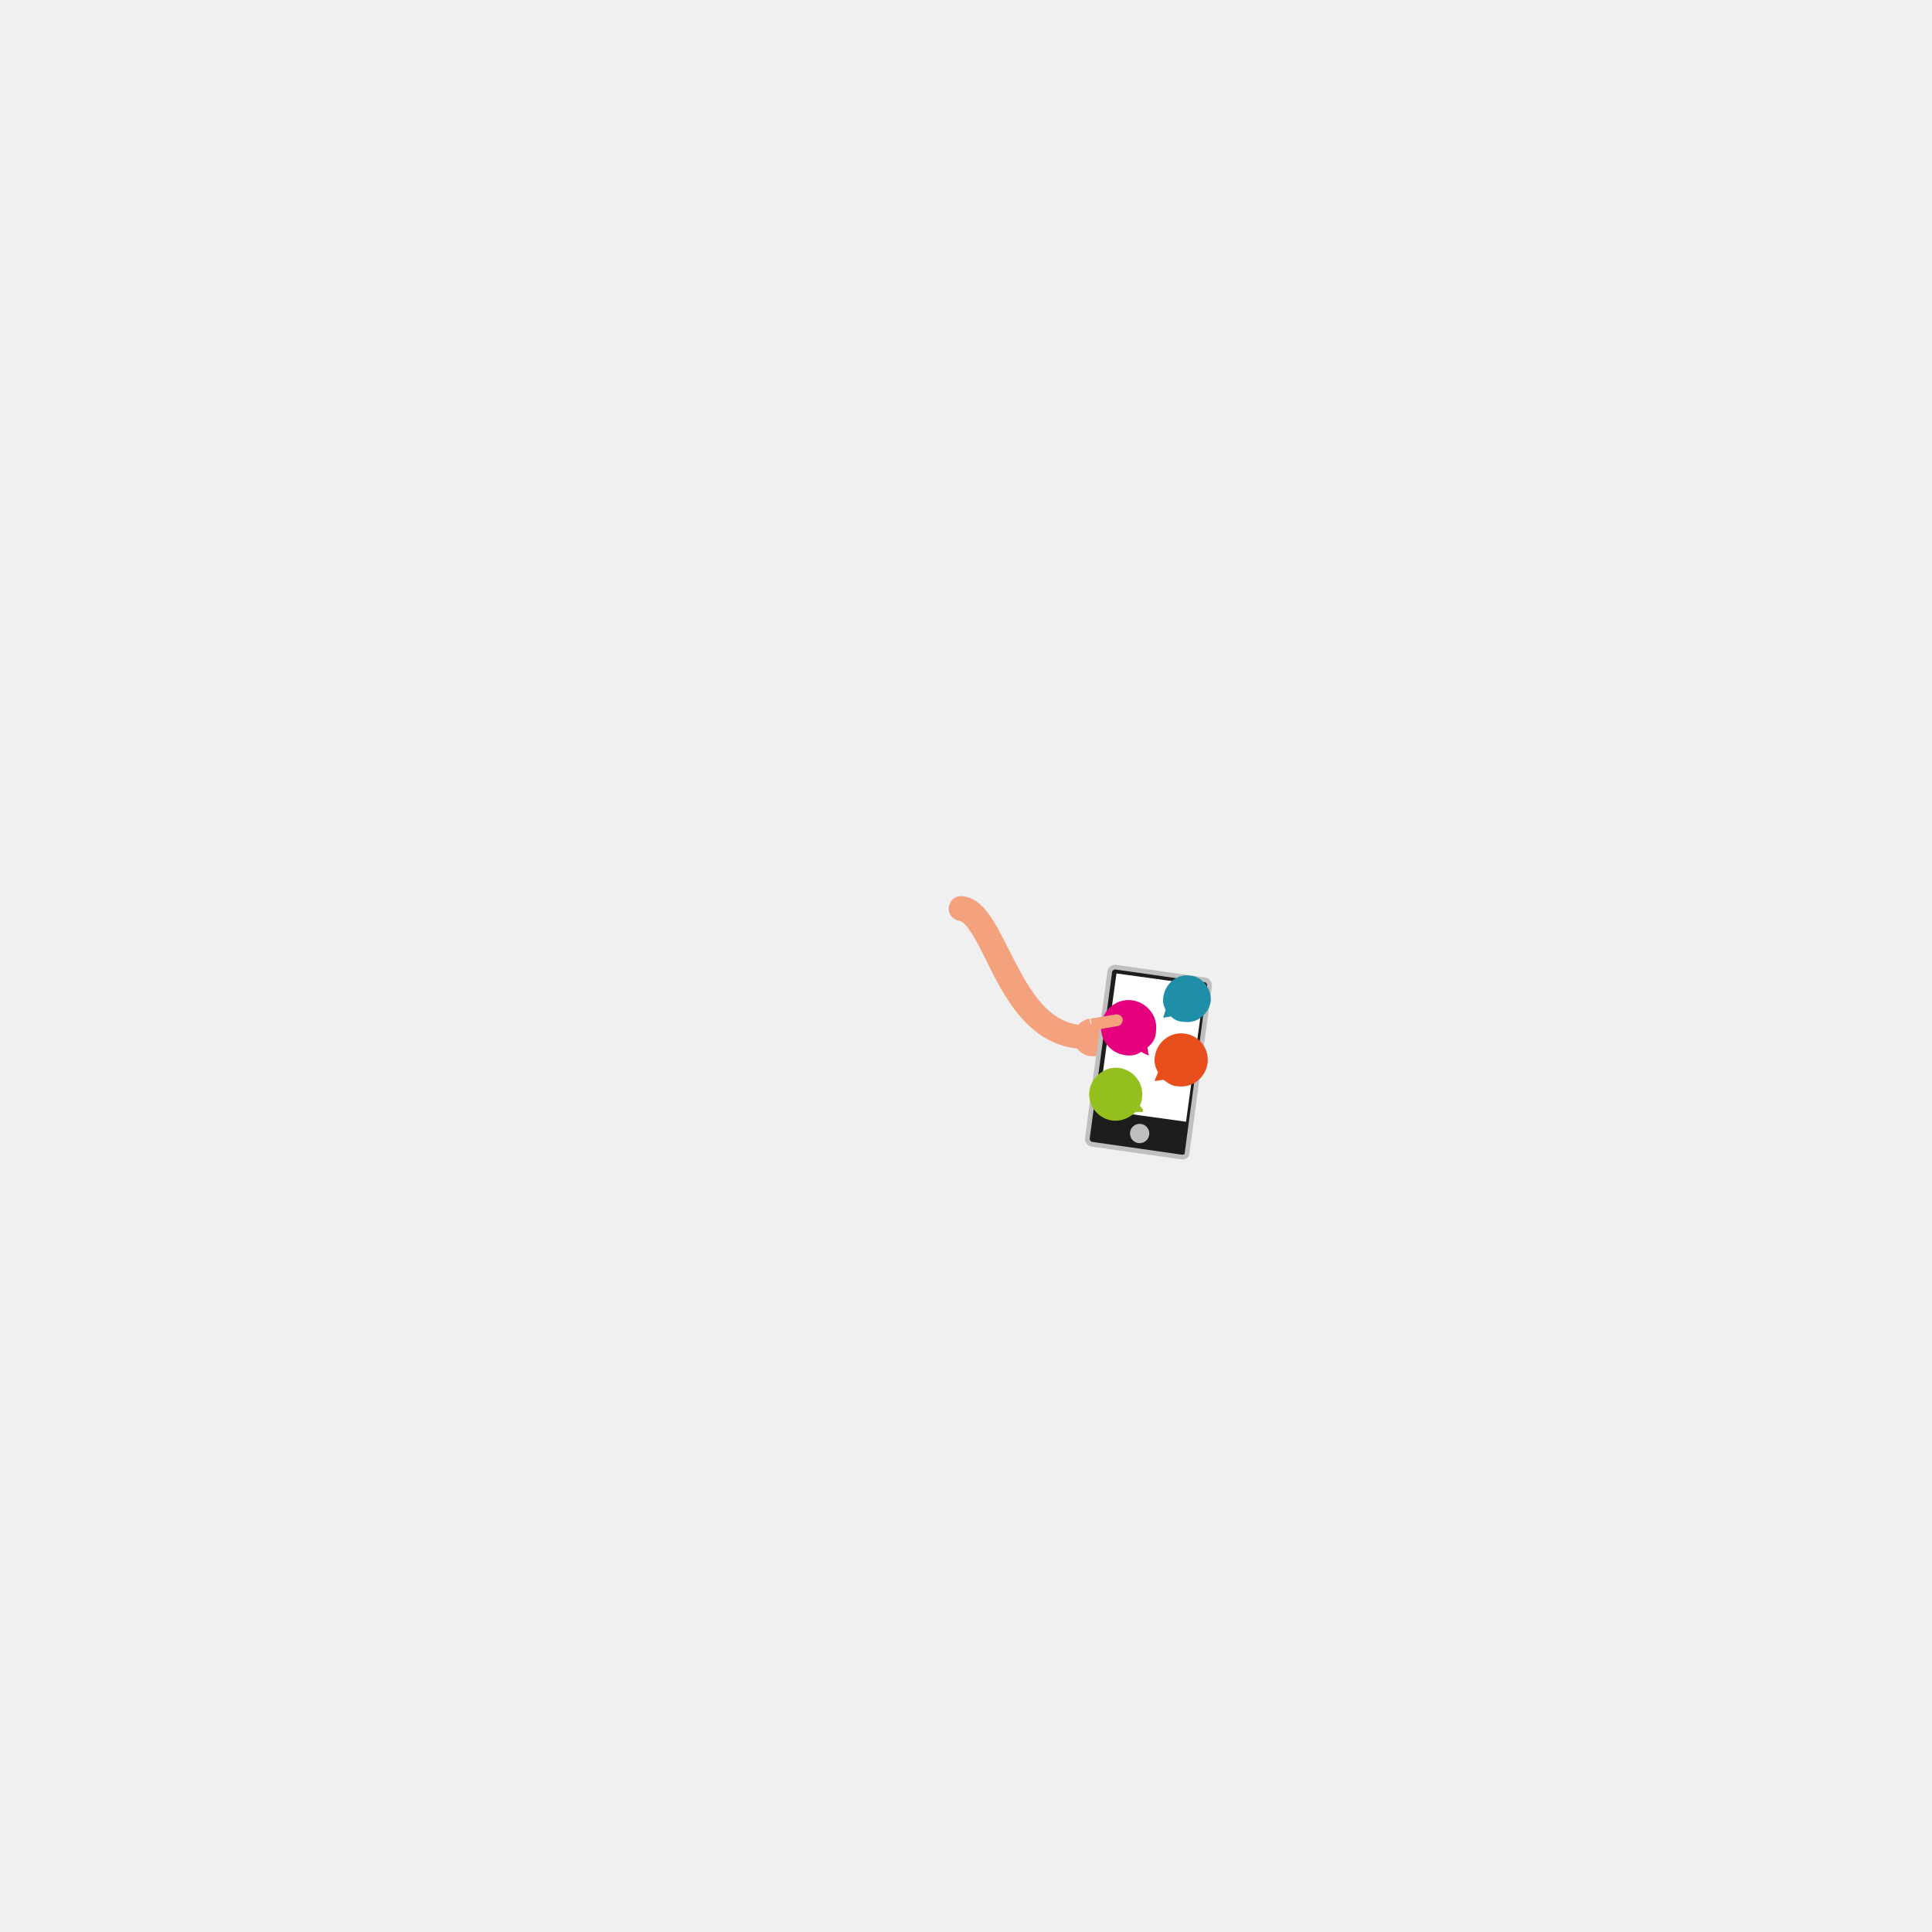
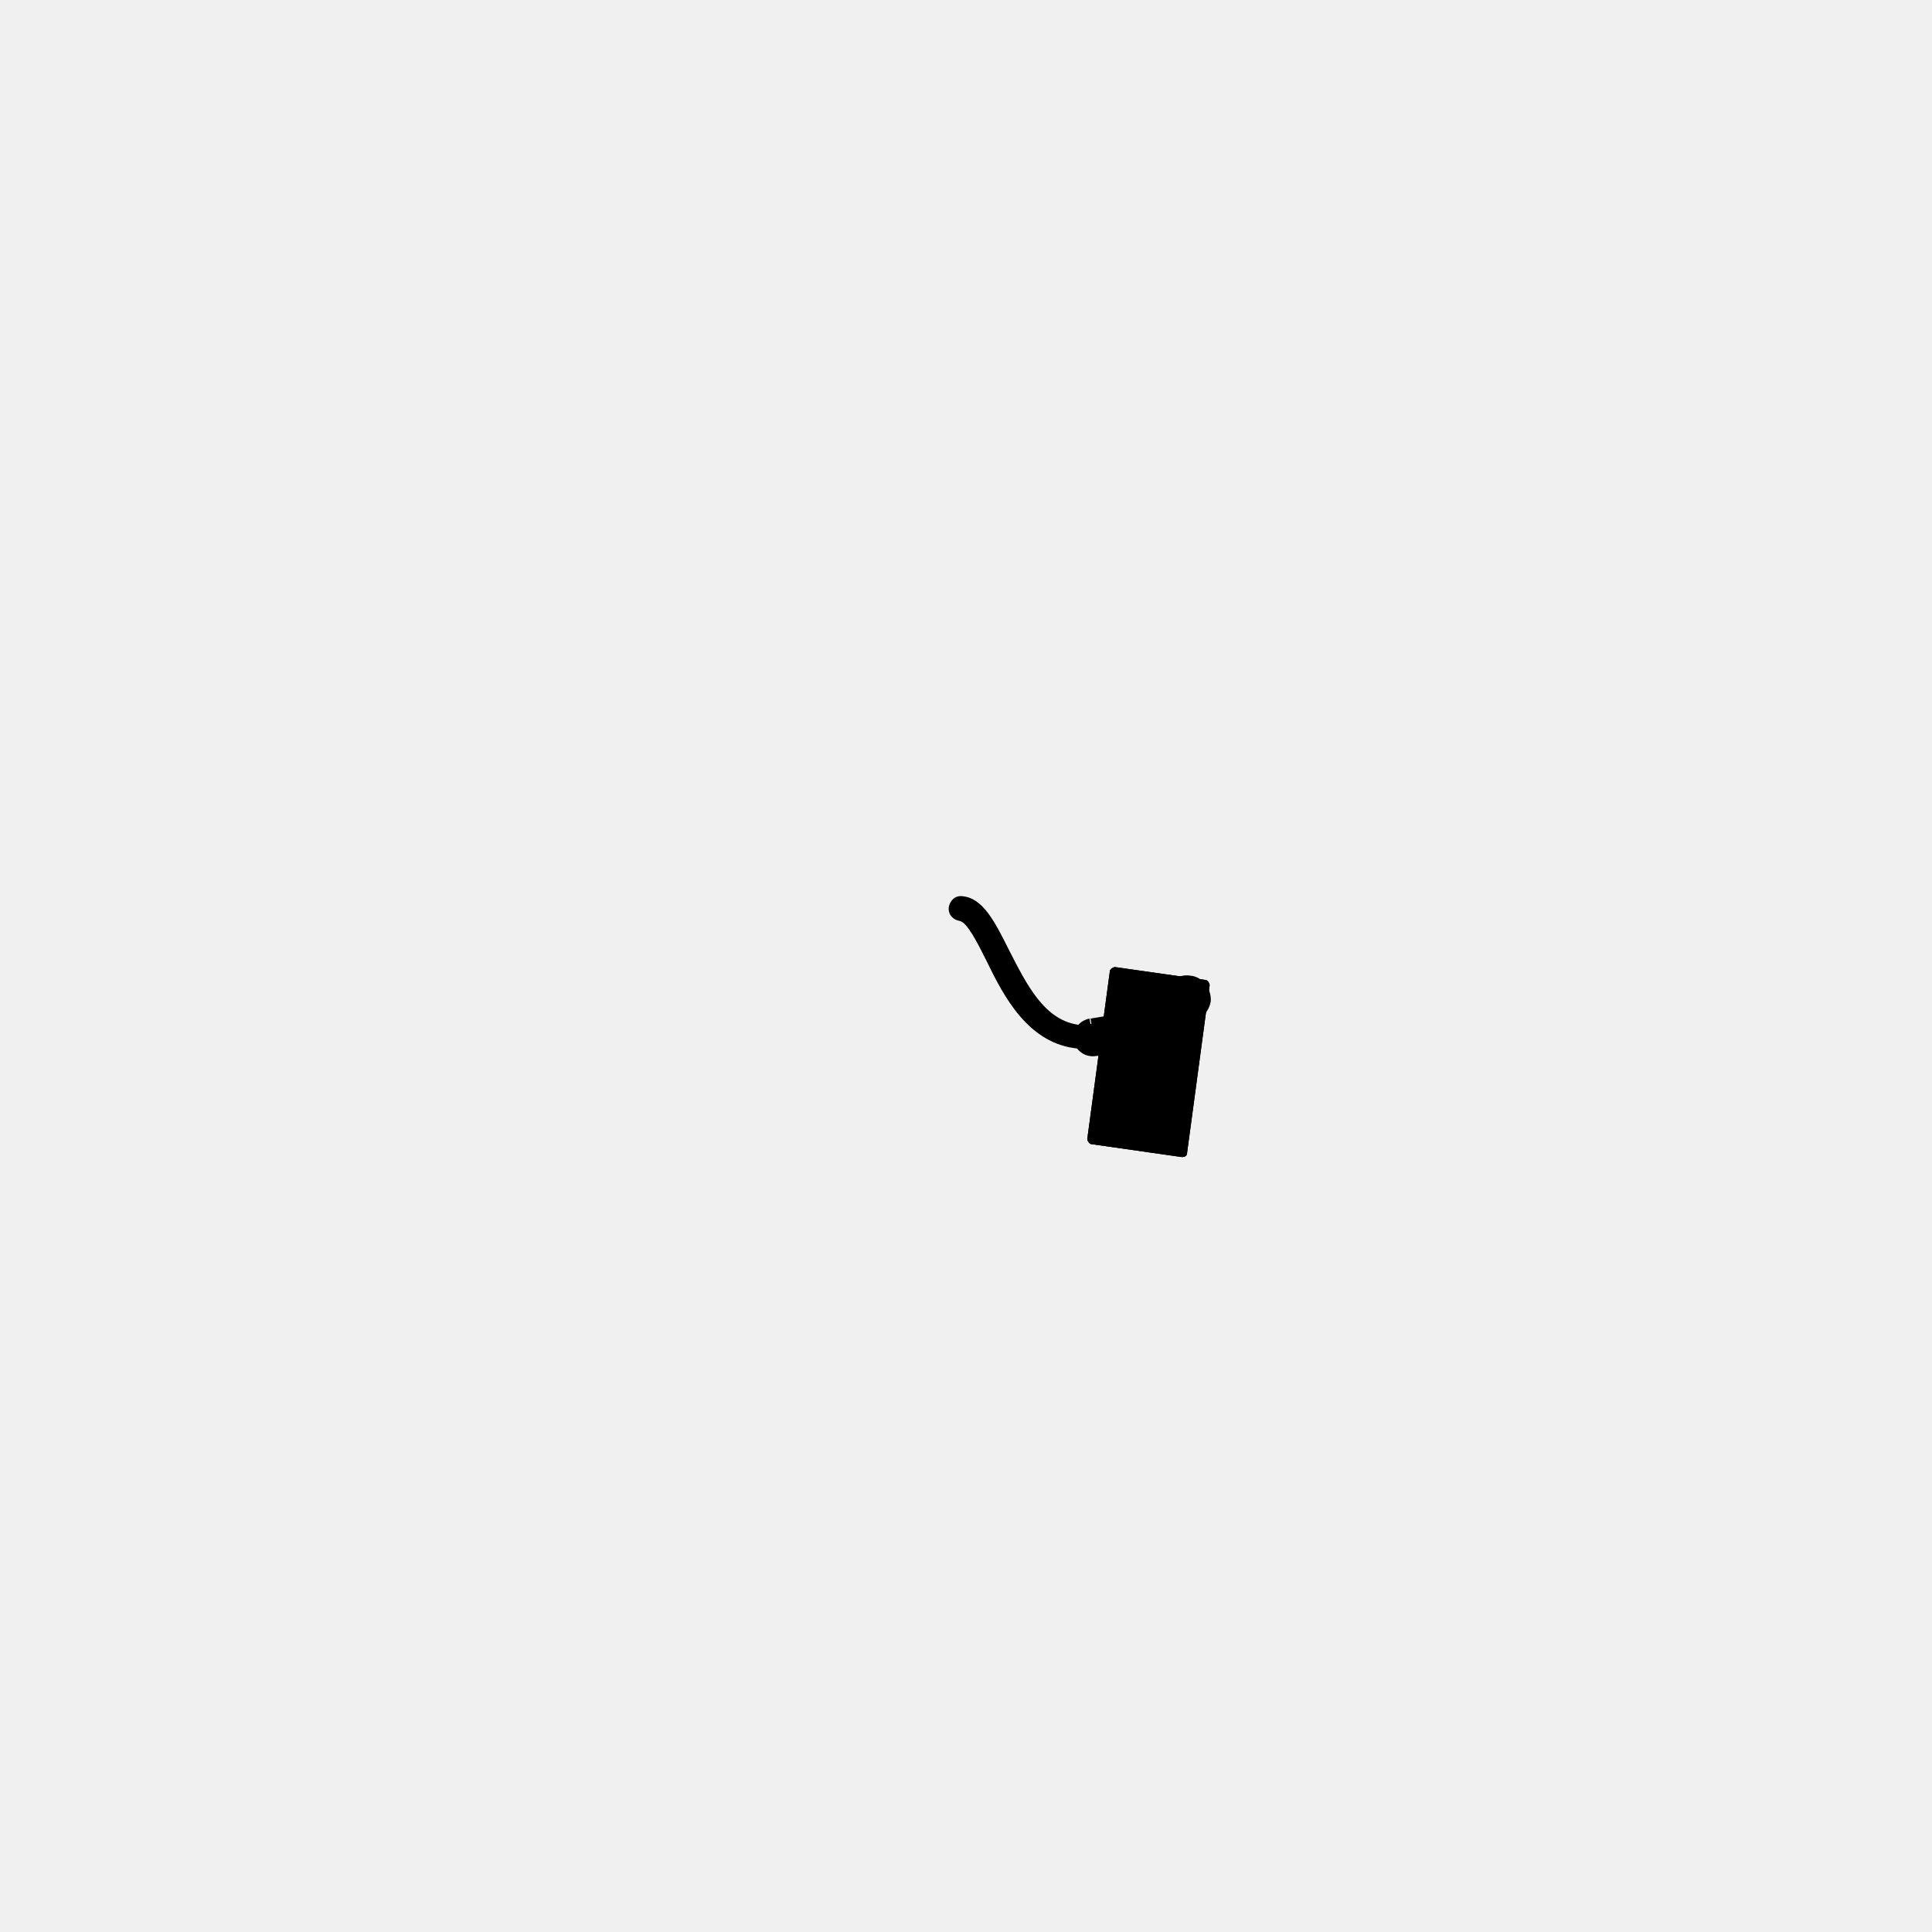
<svg xmlns="http://www.w3.org/2000/svg" version="1.1" id="Layer_1" x="0px" y="0px" viewBox="0 0 180 180" style="enable-background:new 0 0 180 180;" xml:space="preserve">
-   <style type="text/css">
- 	.st0{fill:#F4A17E;}
- 	.st1{fill:#1D1D1B;}
- 	.st2{fill:none;stroke:#C0BFBF;stroke-width:0.441;stroke-miterlimit:10;}
- 	.st3{fill:#C0BFBF;}
- 	.st4{fill:#FFFFFF;}
- 	.st5{fill:#E5007E;}
- 	.st6{fill:#1E8FA7;}
- 	.st7{fill:#93C01F;}
- 	.st8{fill:#E84E1B;}
- </style>
  <g>
-     <path class="st0" d="M100.5,97.7C100.5,97.7,100.5,97.7,100.5,97.7c-4.7-0.4-7-4.9-8.6-8.2c-0.8-1.6-1.8-3.6-2.5-3.7   c-0.6-0.1-1.1-0.6-1-1.3c0.1-0.6,0.6-1.1,1.3-1c1.9,0.2,3,2.4,4.3,5c1.6,3.1,3.3,6.7,6.7,7c0.6,0,1.1,0.6,1,1.2   C101.6,97.2,101.1,97.7,100.5,97.7z" />
+     <path class="skin" d="M100.5,97.7C100.5,97.7,100.5,97.7,100.5,97.7c-4.7-0.4-7-4.9-8.6-8.2c-0.8-1.6-1.8-3.6-2.5-3.7   c-0.6-0.1-1.1-0.6-1-1.3c0.1-0.6,0.6-1.1,1.3-1c1.9,0.2,3,2.4,4.3,5c1.6,3.1,3.3,6.7,6.7,7c0.6,0,1.1,0.6,1,1.2   C101.6,97.2,101.1,97.7,100.5,97.7z" />
  </g>
  <g>
-     <path class="st0" d="M104.7,94.9l-3.1,0.5l-0.1-0.5c-1,0.2-1.6,1.1-1.5,2c0.2,1,1.1,1.6,2,1.5l0.8-0.1c0.3,0,0.5-0.3,0.5-0.6   c0-0.1,0-0.2-0.1-0.2c0,0-0.1-0.2,0,0l0,0c0.3,0,0.5-0.3,0.5-0.6c0-0.3-0.3-0.5-0.6-0.5l1.8-0.3c0.3,0,0.5-0.3,0.5-0.6   C105.3,95.1,105,94.9,104.7,94.9z" />
+     <path class="skin" d="M104.7,94.9l-3.1,0.5l-0.1-0.5c-1,0.2-1.6,1.1-1.5,2c0.2,1,1.1,1.6,2,1.5l0.8-0.1c0.3,0,0.5-0.3,0.5-0.6   c0-0.1,0-0.2-0.1-0.2c0,0-0.1-0.2,0,0l0,0c0.3,0,0.5-0.3,0.5-0.6c0-0.3-0.3-0.5-0.6-0.5l1.8-0.3c0.3,0,0.5-0.3,0.5-0.6   C105.3,95.1,105,94.9,104.7,94.9z" />
  </g>
  <path class="st1" d="M110.1,107.8l-8.4-1.2c-0.2,0-0.4-0.3-0.4-0.5l2.1-15.6c0-0.2,0.3-0.4,0.5-0.4l8.4,1.2c0.2,0,0.4,0.3,0.4,0.5  l-2.1,15.6C110.6,107.7,110.4,107.8,110.1,107.8z" />
  <path class="st2" d="M110.1,107.8l-8.4-1.2c-0.2,0-0.4-0.3-0.4-0.5l2.1-15.6c0-0.2,0.3-0.4,0.5-0.4l8.4,1.2c0.2,0,0.4,0.3,0.4,0.5  l-2.1,15.6C110.6,107.7,110.4,107.8,110.1,107.8z" />
  <ellipse transform="matrix(0.1362 -0.9907 0.9907 0.1362 -12.8908 196.3358)" class="st3" cx="106.1" cy="105.6" rx="0.9" ry="0.9" />
  <rect x="103.1" y="91.2" transform="matrix(0.9907 0.1362 -0.1362 0.9907 14.2991 -13.6986)" class="st4" width="8.3" height="12.8" />
-   <path class="st5" d="M107.7,96.1c0.2-1.4-0.8-2.7-2.2-2.9c-1.4-0.2-2.7,0.8-2.9,2.2c-0.2,1.4,0.8,2.7,2.2,2.9c0.6,0.1,1.1,0,1.5-0.3  l0.6,0.3c0.1,0,0.2,0,0.1-0.1l-0.1-0.6C107.4,97.2,107.7,96.7,107.7,96.1z" />
-   <path class="st6" d="M110.9,90.9c-1.2-0.2-2.3,0.7-2.5,1.9c-0.1,0.5,0,0.9,0.2,1.3l-0.2,0.6c0,0.1,0,0.2,0.1,0.1l0.6-0.1  c0.3,0.3,0.7,0.5,1.2,0.5c1.2,0.2,2.3-0.7,2.5-1.9C112.9,92.2,112.1,91,110.9,90.9z" />
-   <path class="st7" d="M106.2,103c0.1-0.2,0.2-0.5,0.2-0.7c0.2-1.4-0.8-2.6-2.1-2.8s-2.6,0.8-2.8,2.1c-0.2,1.4,0.8,2.6,2.1,2.8  c0.8,0.1,1.6-0.2,2.2-0.8l0.6,0c0.1,0,0.1-0.1,0.1-0.2L106.2,103z" />
-   <path class="st8" d="M110.4,96.3c-1.4-0.2-2.6,0.8-2.8,2.1c-0.1,0.5,0,1,0.3,1.5c0,0,0,0,0,0l-0.3,0.7c0,0.1,0,0.2,0.1,0.1l0.7-0.1  c0,0,0,0,0,0c0.4,0.3,0.8,0.6,1.3,0.6c1.4,0.2,2.6-0.8,2.8-2.1S111.8,96.5,110.4,96.3z" />
-   <path class="st0" d="M104.1,95.6c0.3,0,0.5-0.3,0.5-0.6c0-0.3-0.3-0.5-0.6-0.5l-2.4,0.4l0.2,1.1L104.1,95.6z" />
+   <path class="st5" d="M110.9,90.9c-1.2-0.2-2.3,0.7-2.5,1.9c-0.1,0.5,0,0.9,0.2,1.3l-0.2,0.6c0,0.1,0,0.2,0.1,0.1l0.6-0.1  c0.3,0.3,0.7,0.5,1.2,0.5c1.2,0.2,2.3-0.7,2.5-1.9C112.9,92.2,112.1,91,110.9,90.9z" />
+   <path class="skin" d="M104.1,95.6c0.3,0,0.5-0.3,0.5-0.6c0-0.3-0.3-0.5-0.6-0.5l-2.4,0.4l0.2,1.1L104.1,95.6z" />
</svg>
